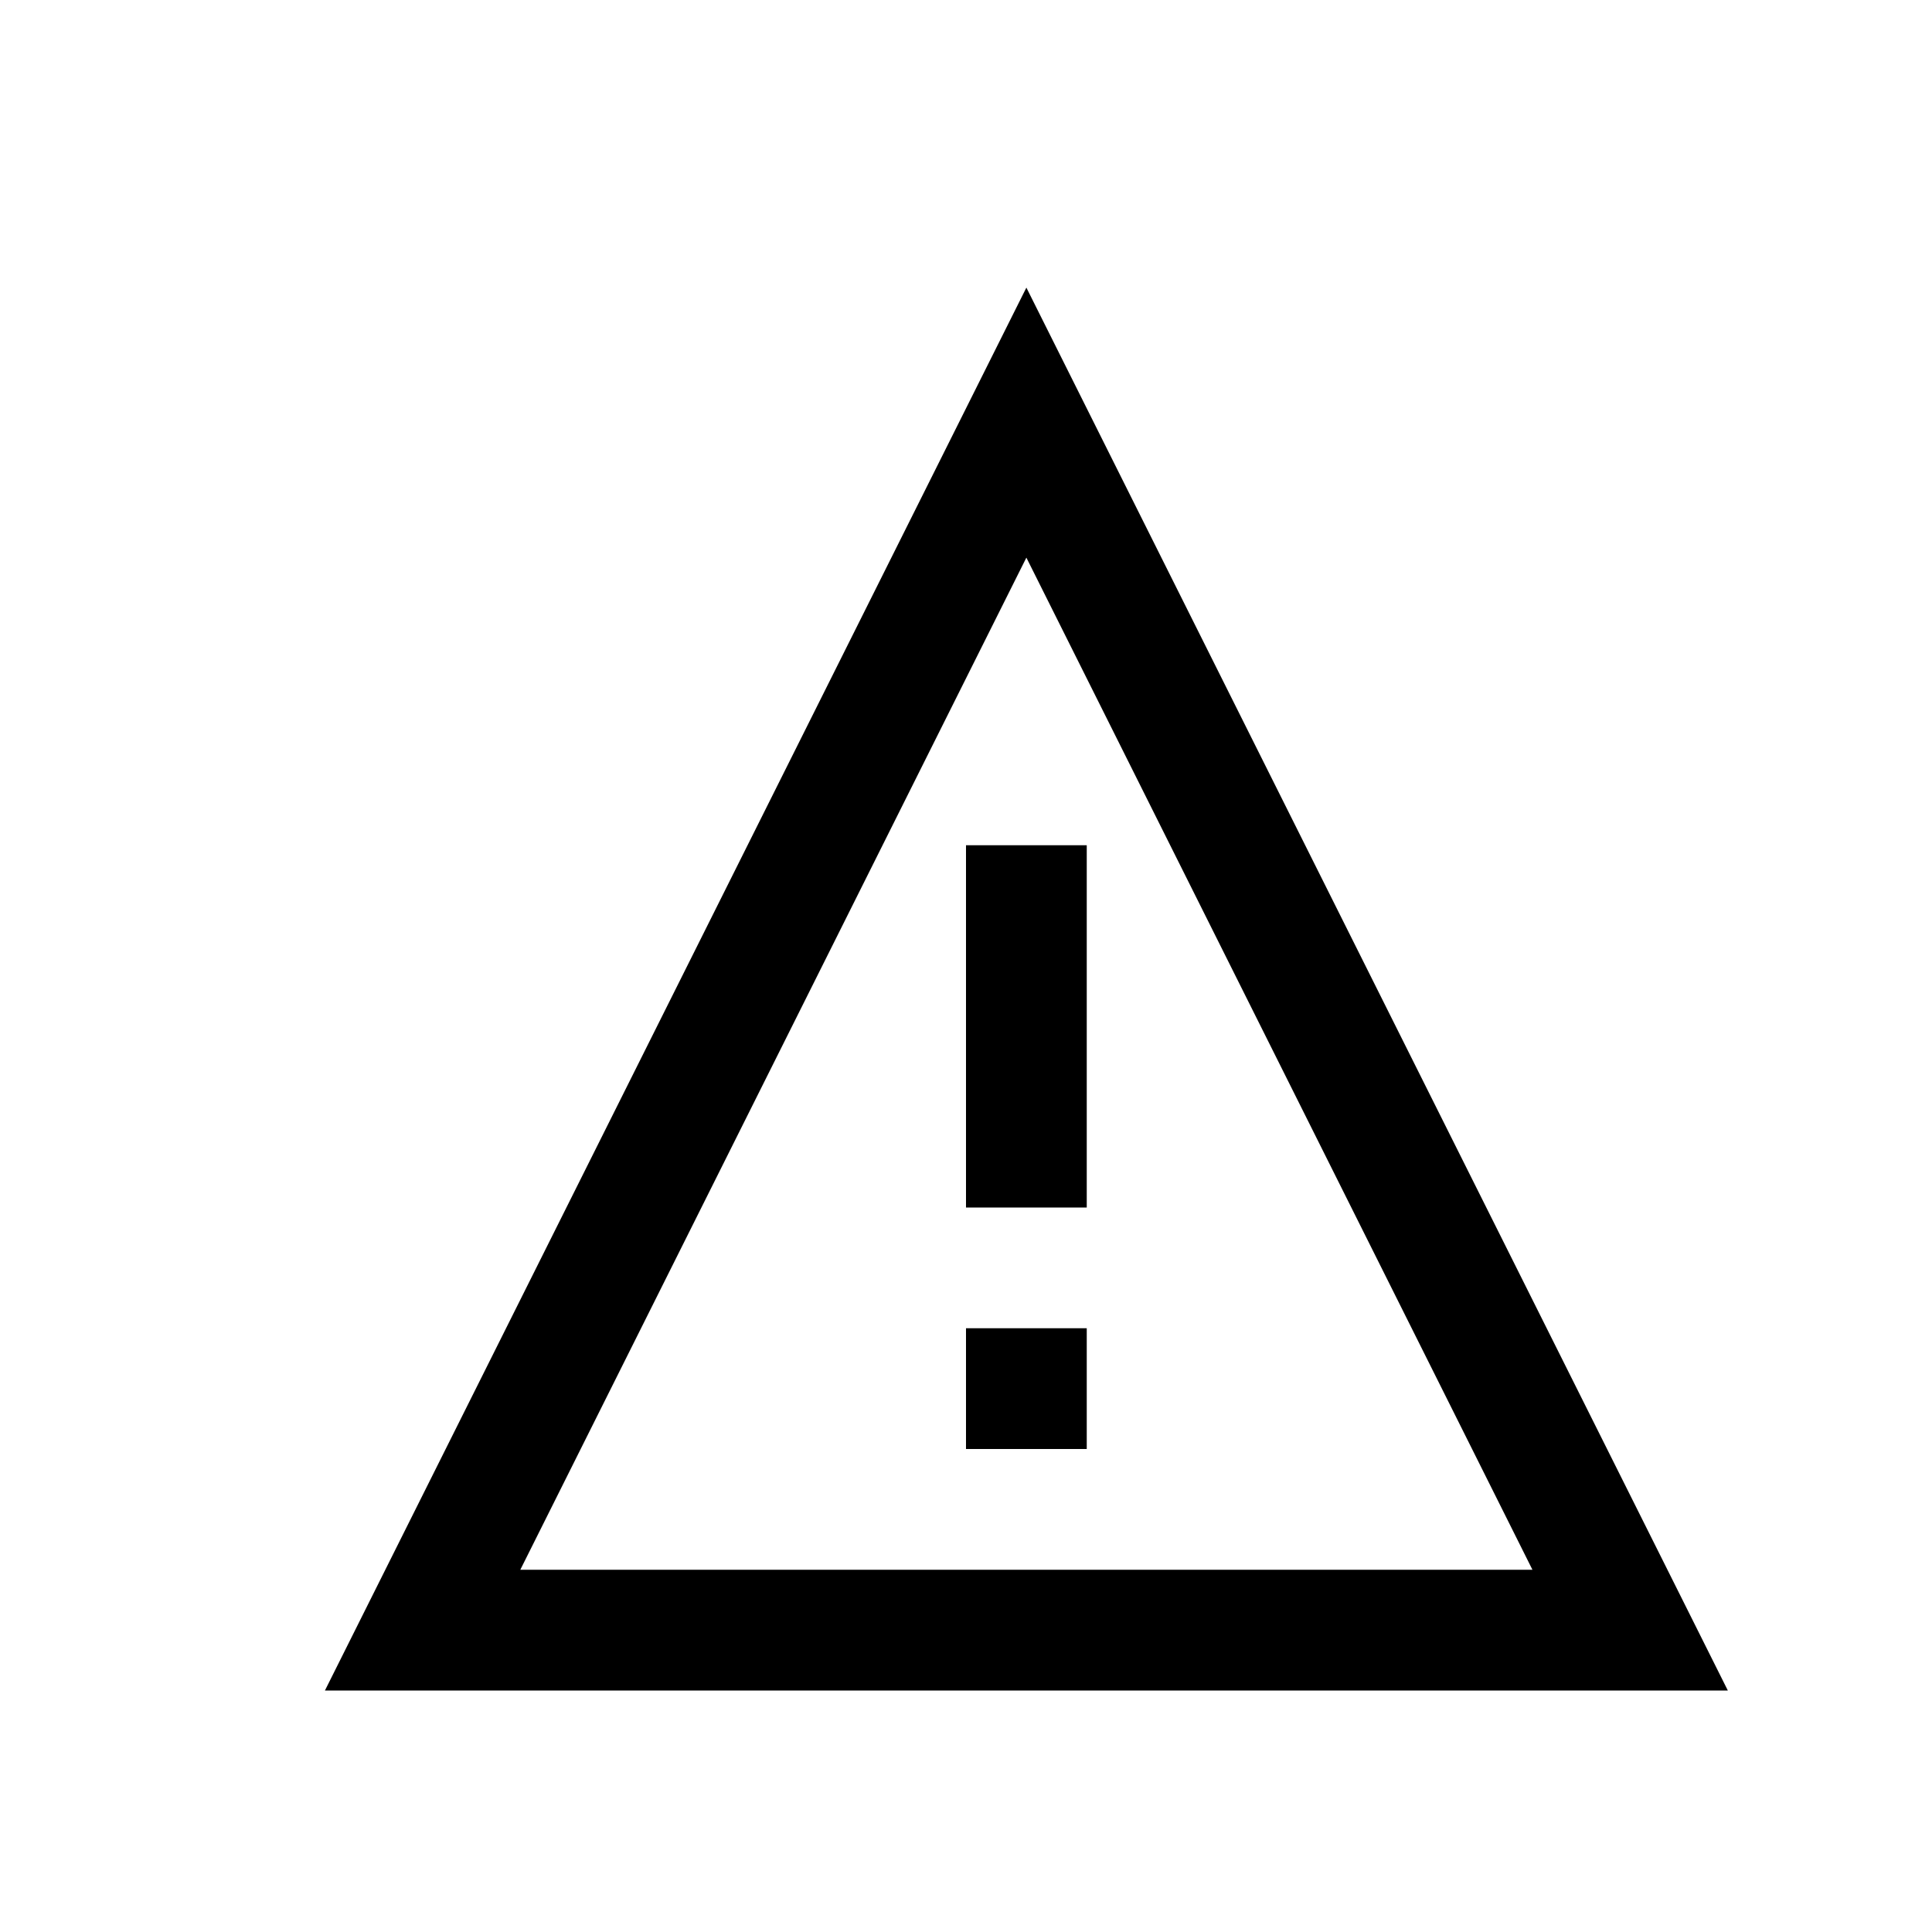
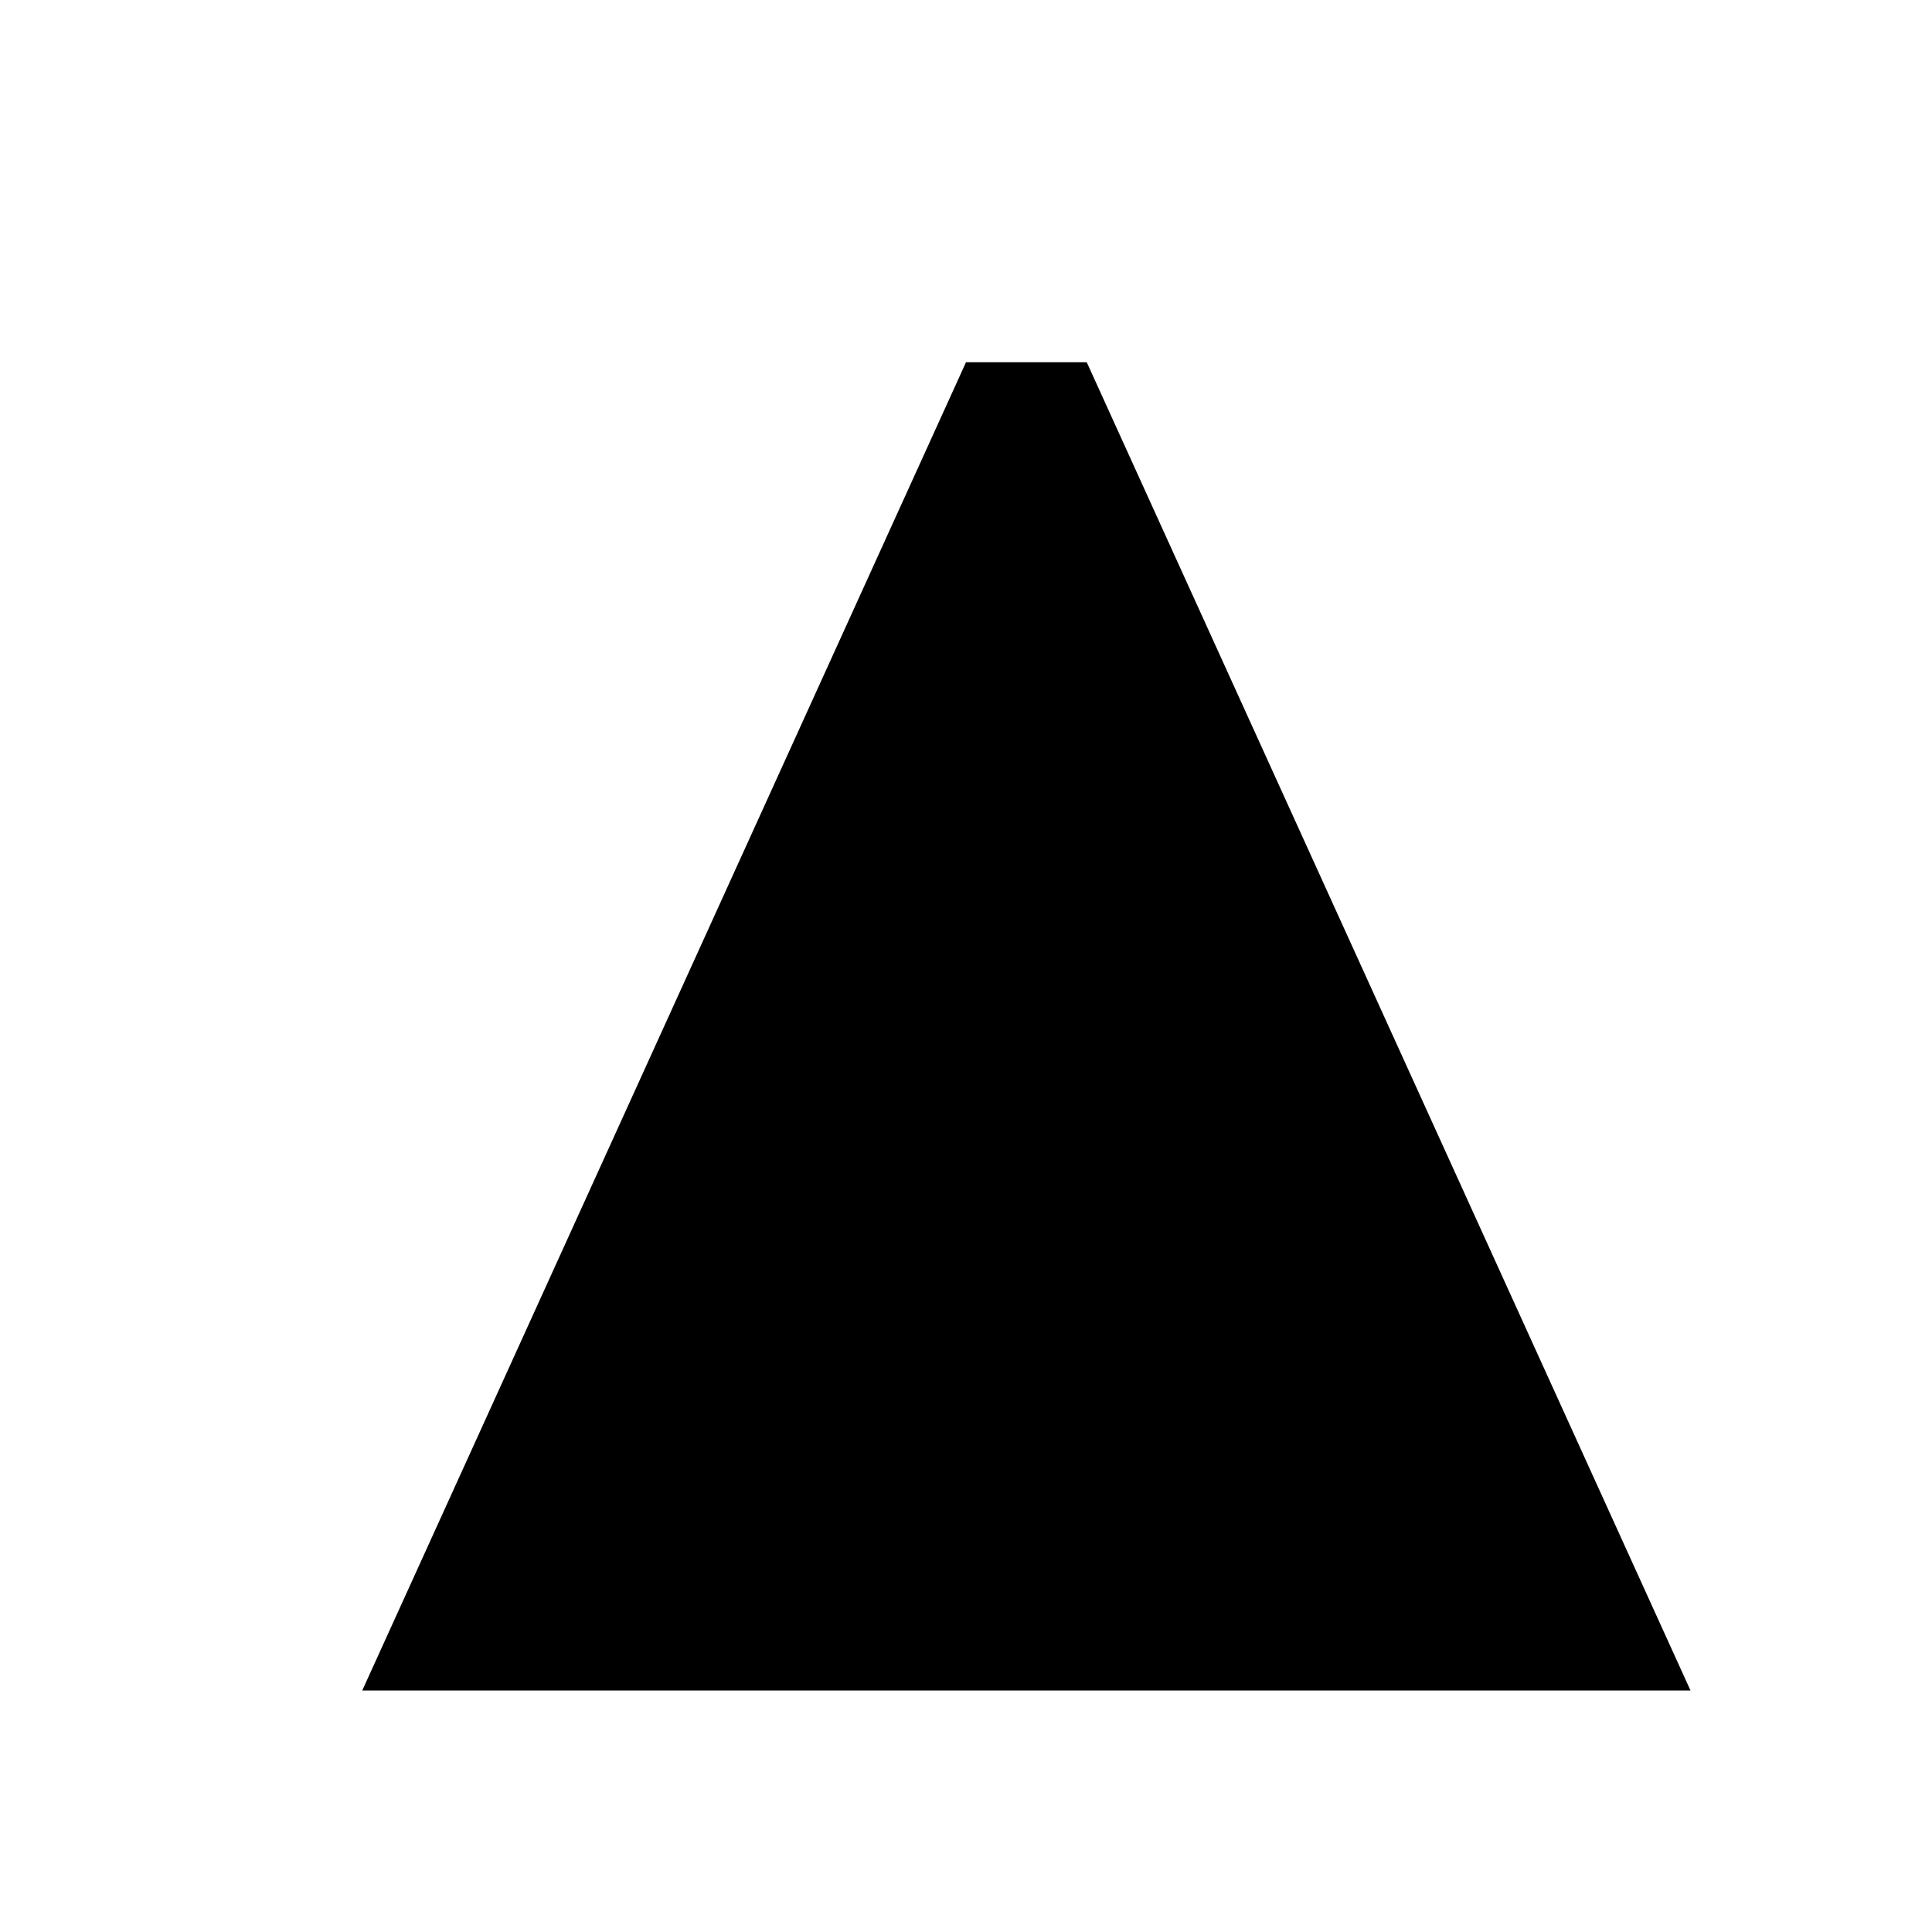
- <svg xmlns="http://www.w3.org/2000/svg" viewBox="0 0 16 16" fill="none" stroke="currentColor" stroke-width="1" stroke-linecap="butt" stroke-linejoin="miter">
-   <path d="M8.5 3.5L13.5 13.5L3.5 13.5ZM8.5 7V10M8 11.5H9" />
+ <svg xmlns="http://www.w3.org/2000/svg" viewBox="0 0 16 16" fill="currentColor" stroke="none" stroke-width="1" stroke-linecap="butt" stroke-linejoin="miter">
+   <path d="M8 3L9 3L14 14L3 14ZM8 7H9V11H8ZM8 12H9V13H8Z" />
</svg>
